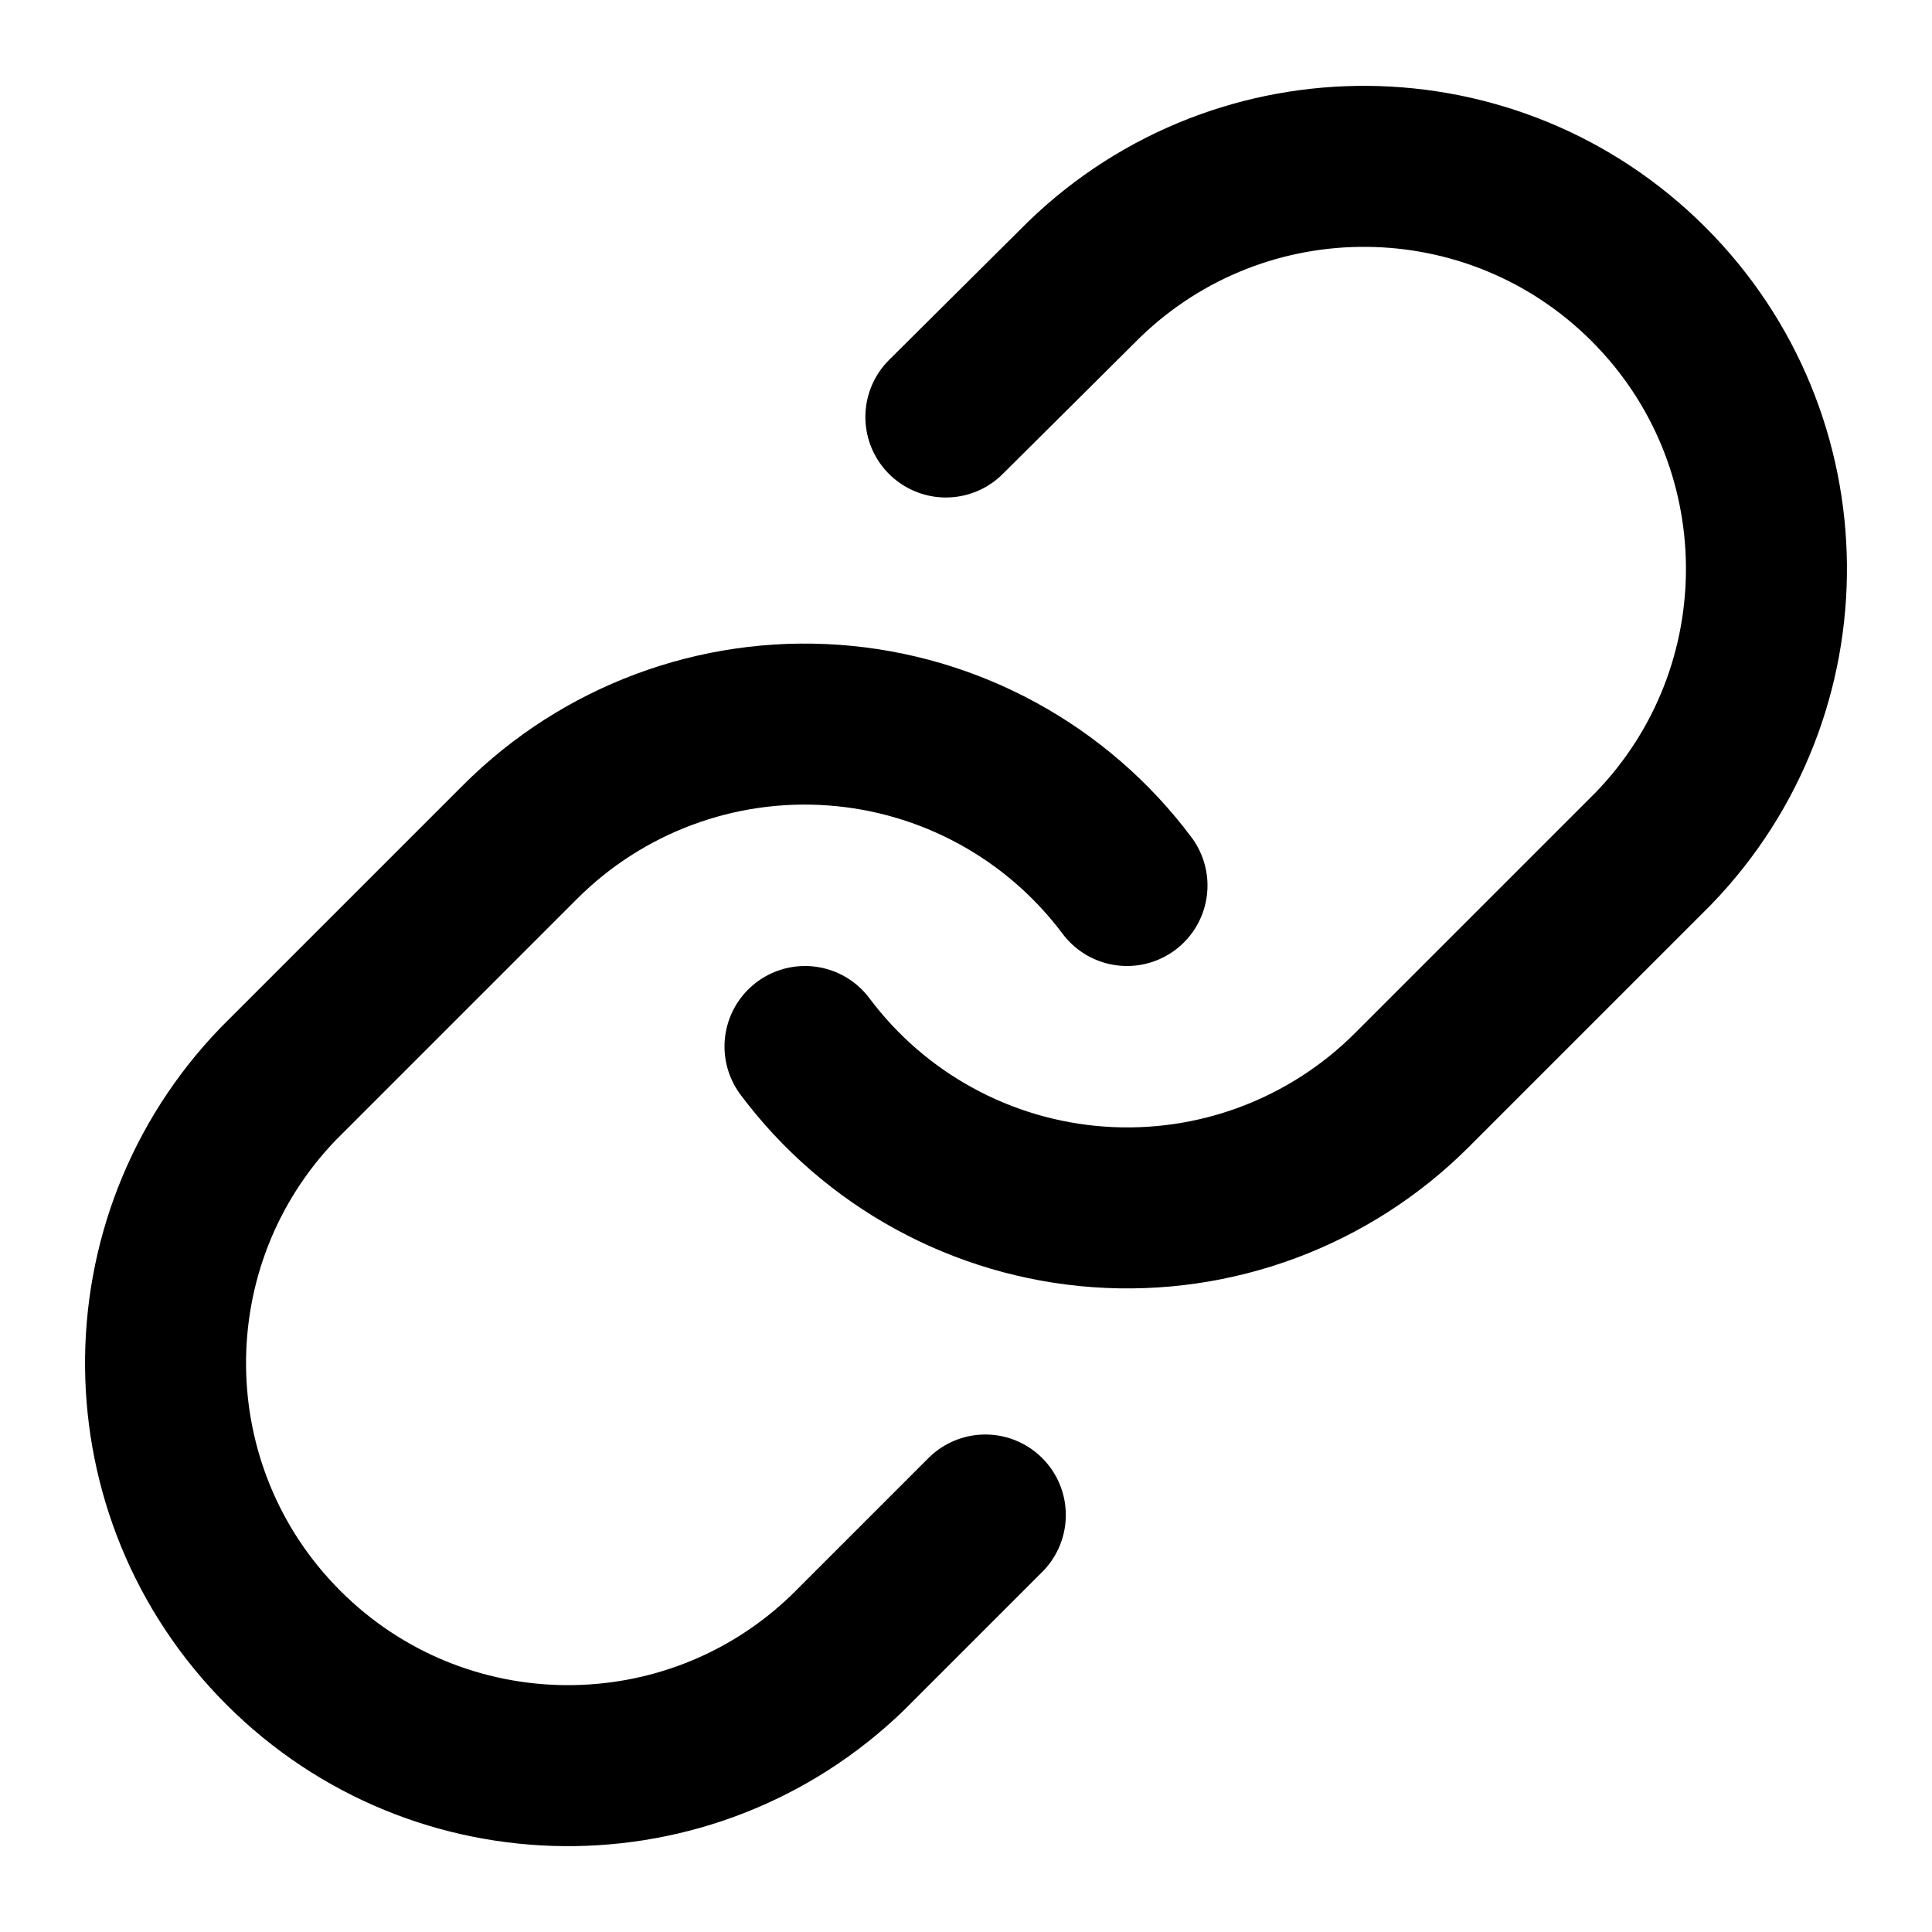
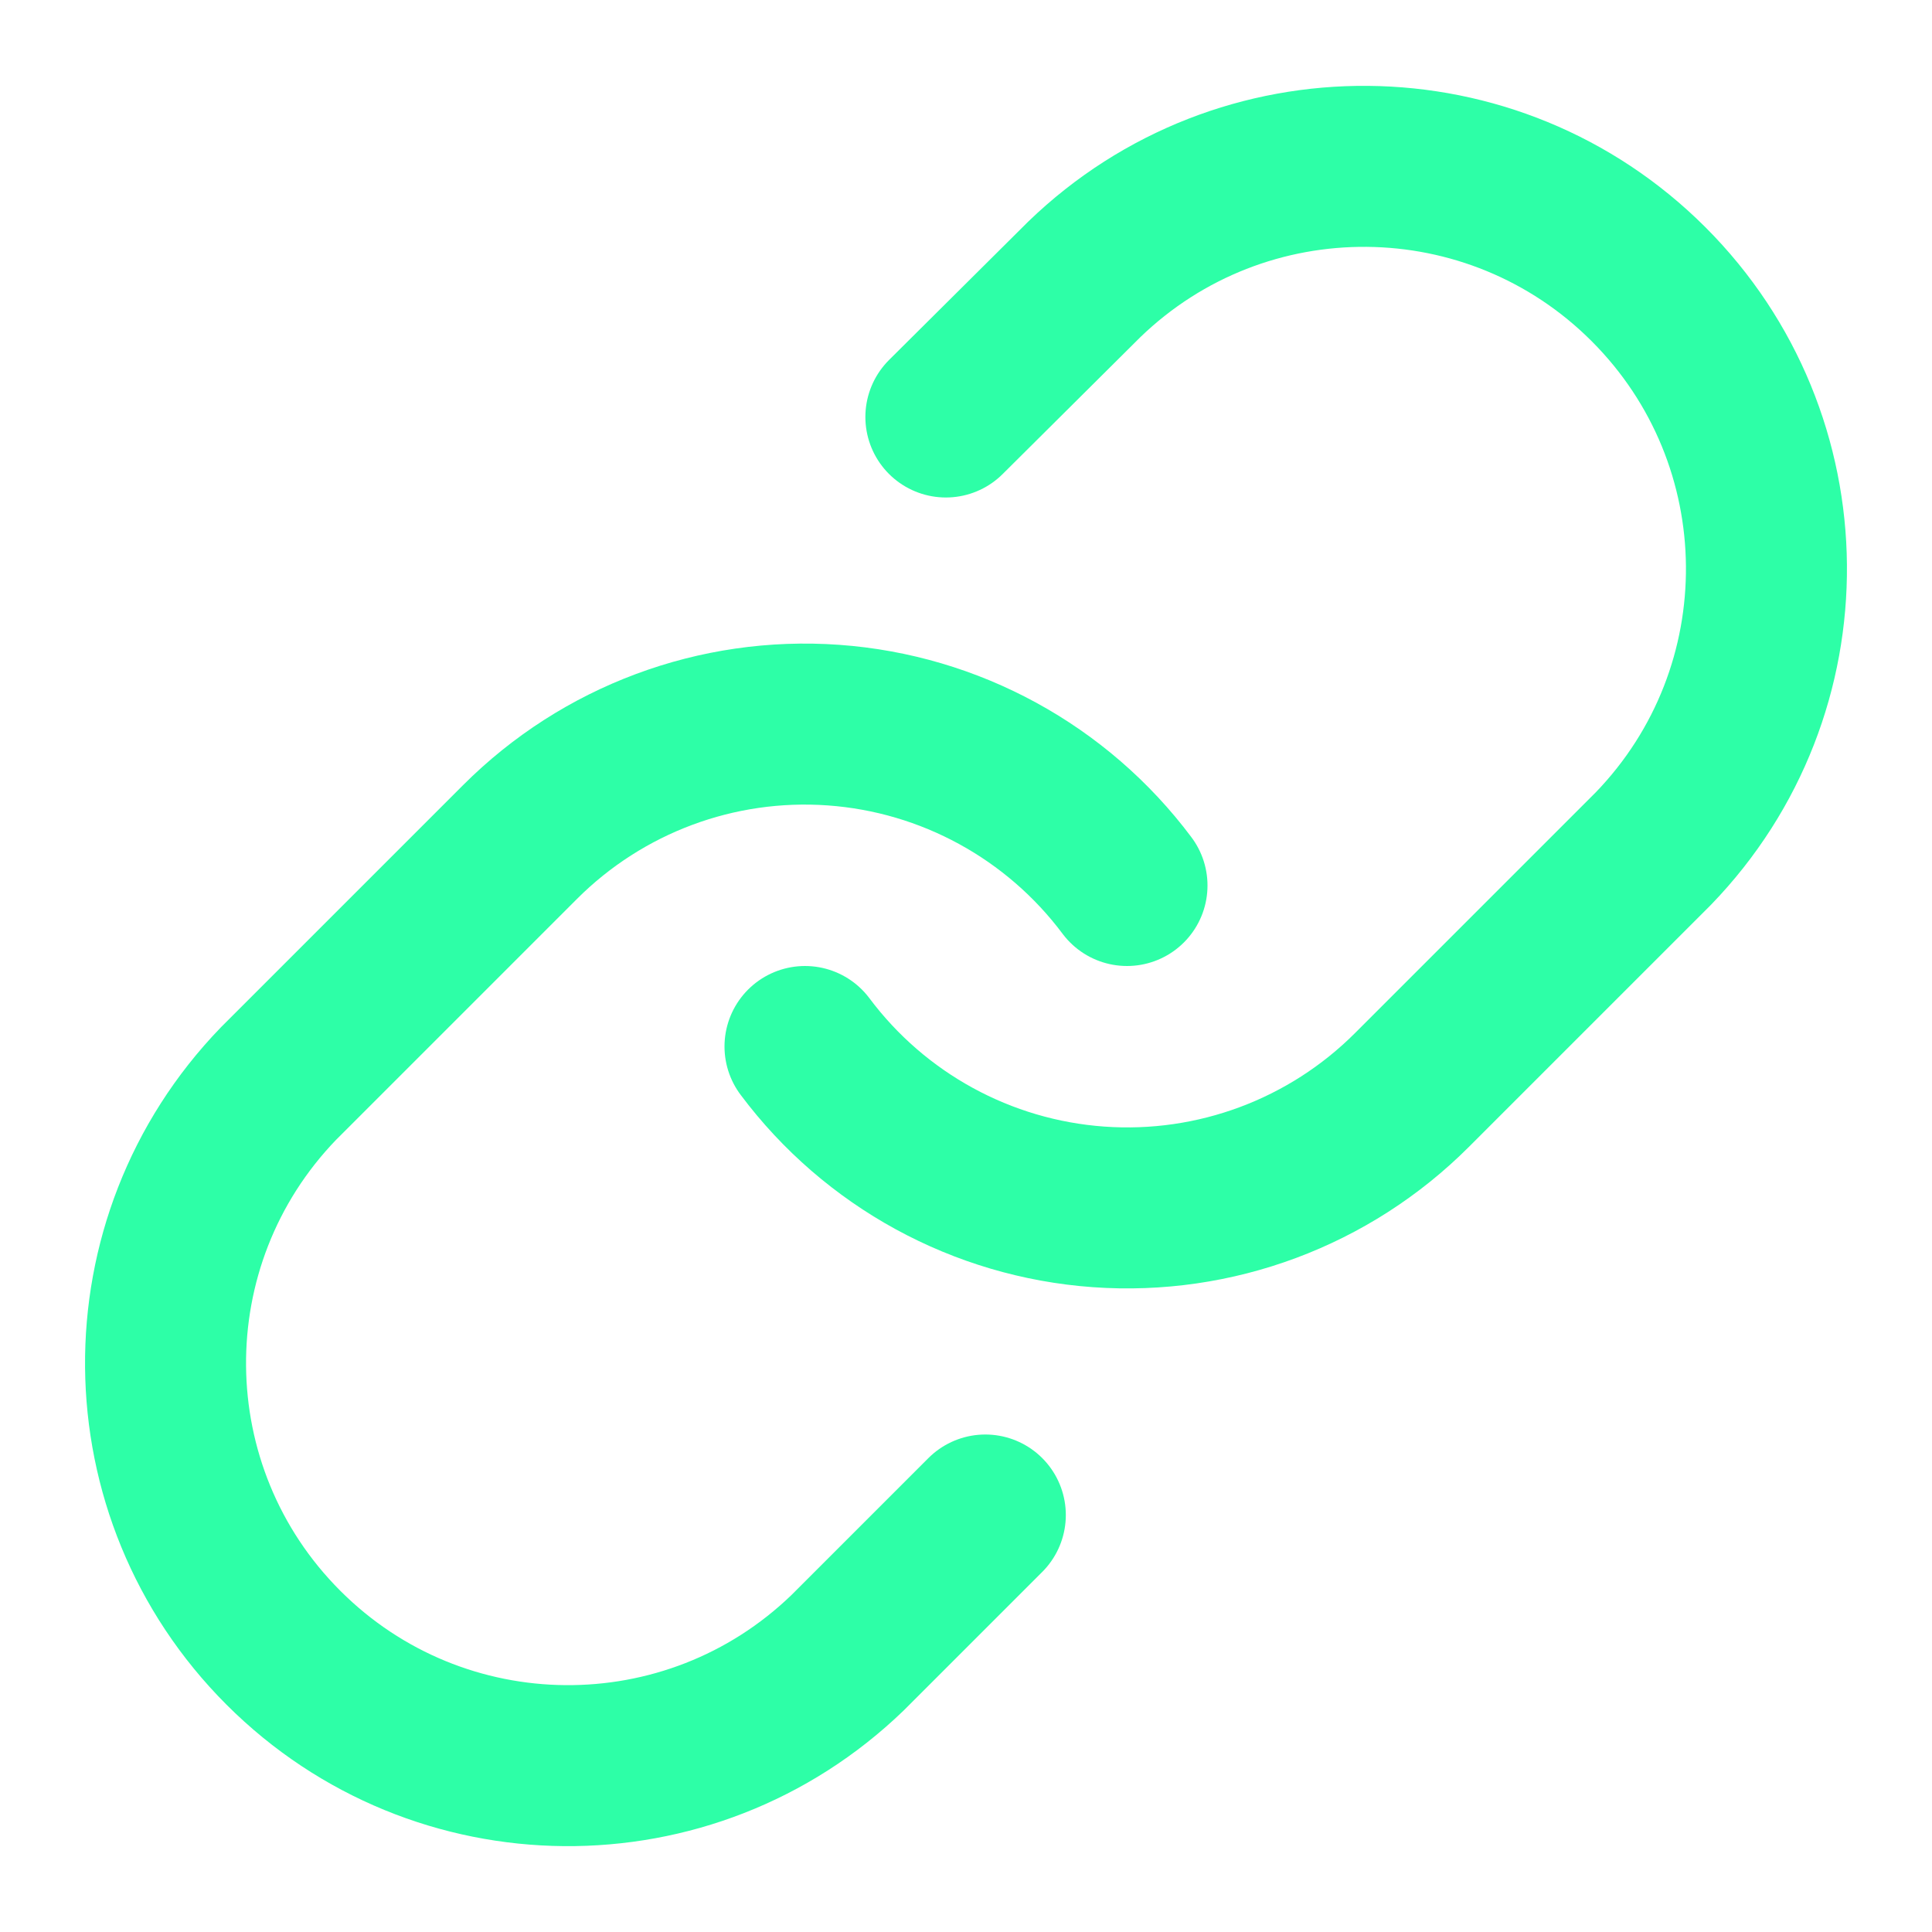
- <svg xmlns="http://www.w3.org/2000/svg" stroke="currentColor" fill="none" stroke-width="2" viewBox="0 0 24 24" stroke-linecap="round" stroke-linejoin="round" height="1em" width="1em">
+ <svg xmlns="http://www.w3.org/2000/svg" stroke="rgb(45, 255, 167)" fill="none" stroke-width="2" viewBox="0 0 24 24" stroke-linecap="round" stroke-linejoin="round" height="1em" width="1em">
  <path d="M10 13a5 5 0 0 0 7.54.54l3-3a5 5 0 0 0-7.07-7.07l-1.72 1.71" />
  <path d="M14 11a5 5 0 0 0-7.54-.54l-3 3a5 5 0 0 0 7.07 7.07l1.71-1.71" />
</svg>
